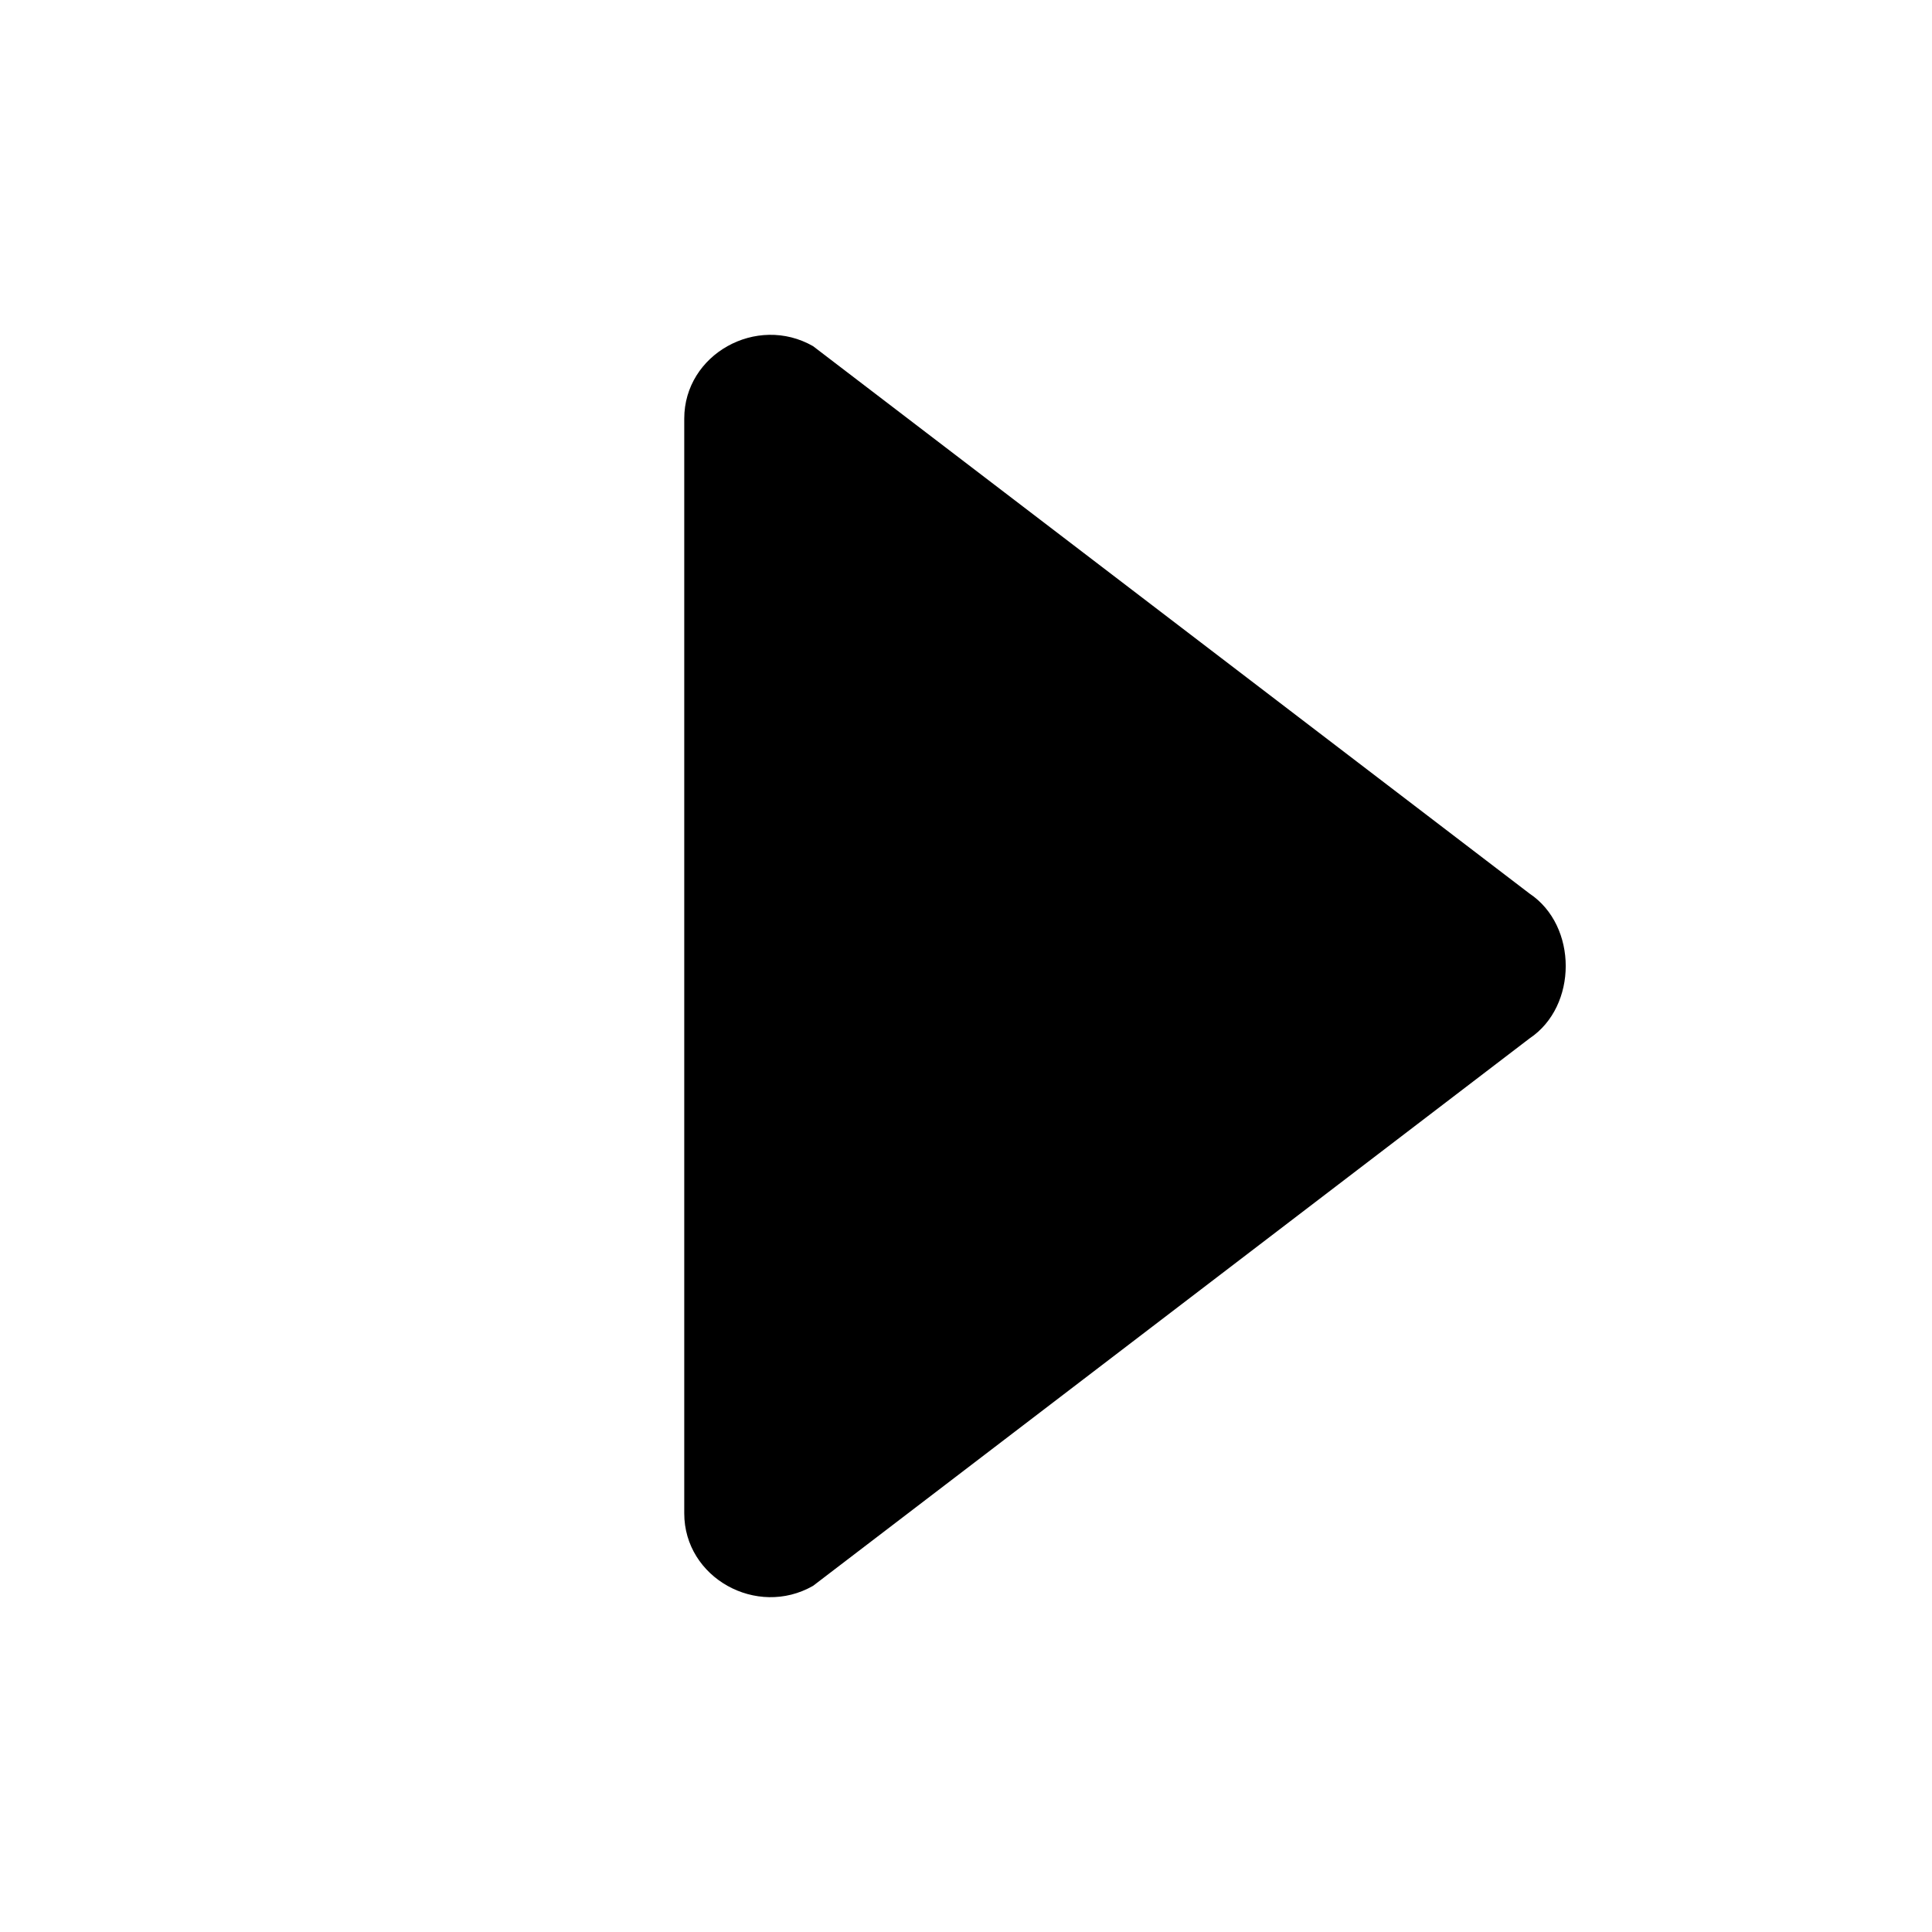
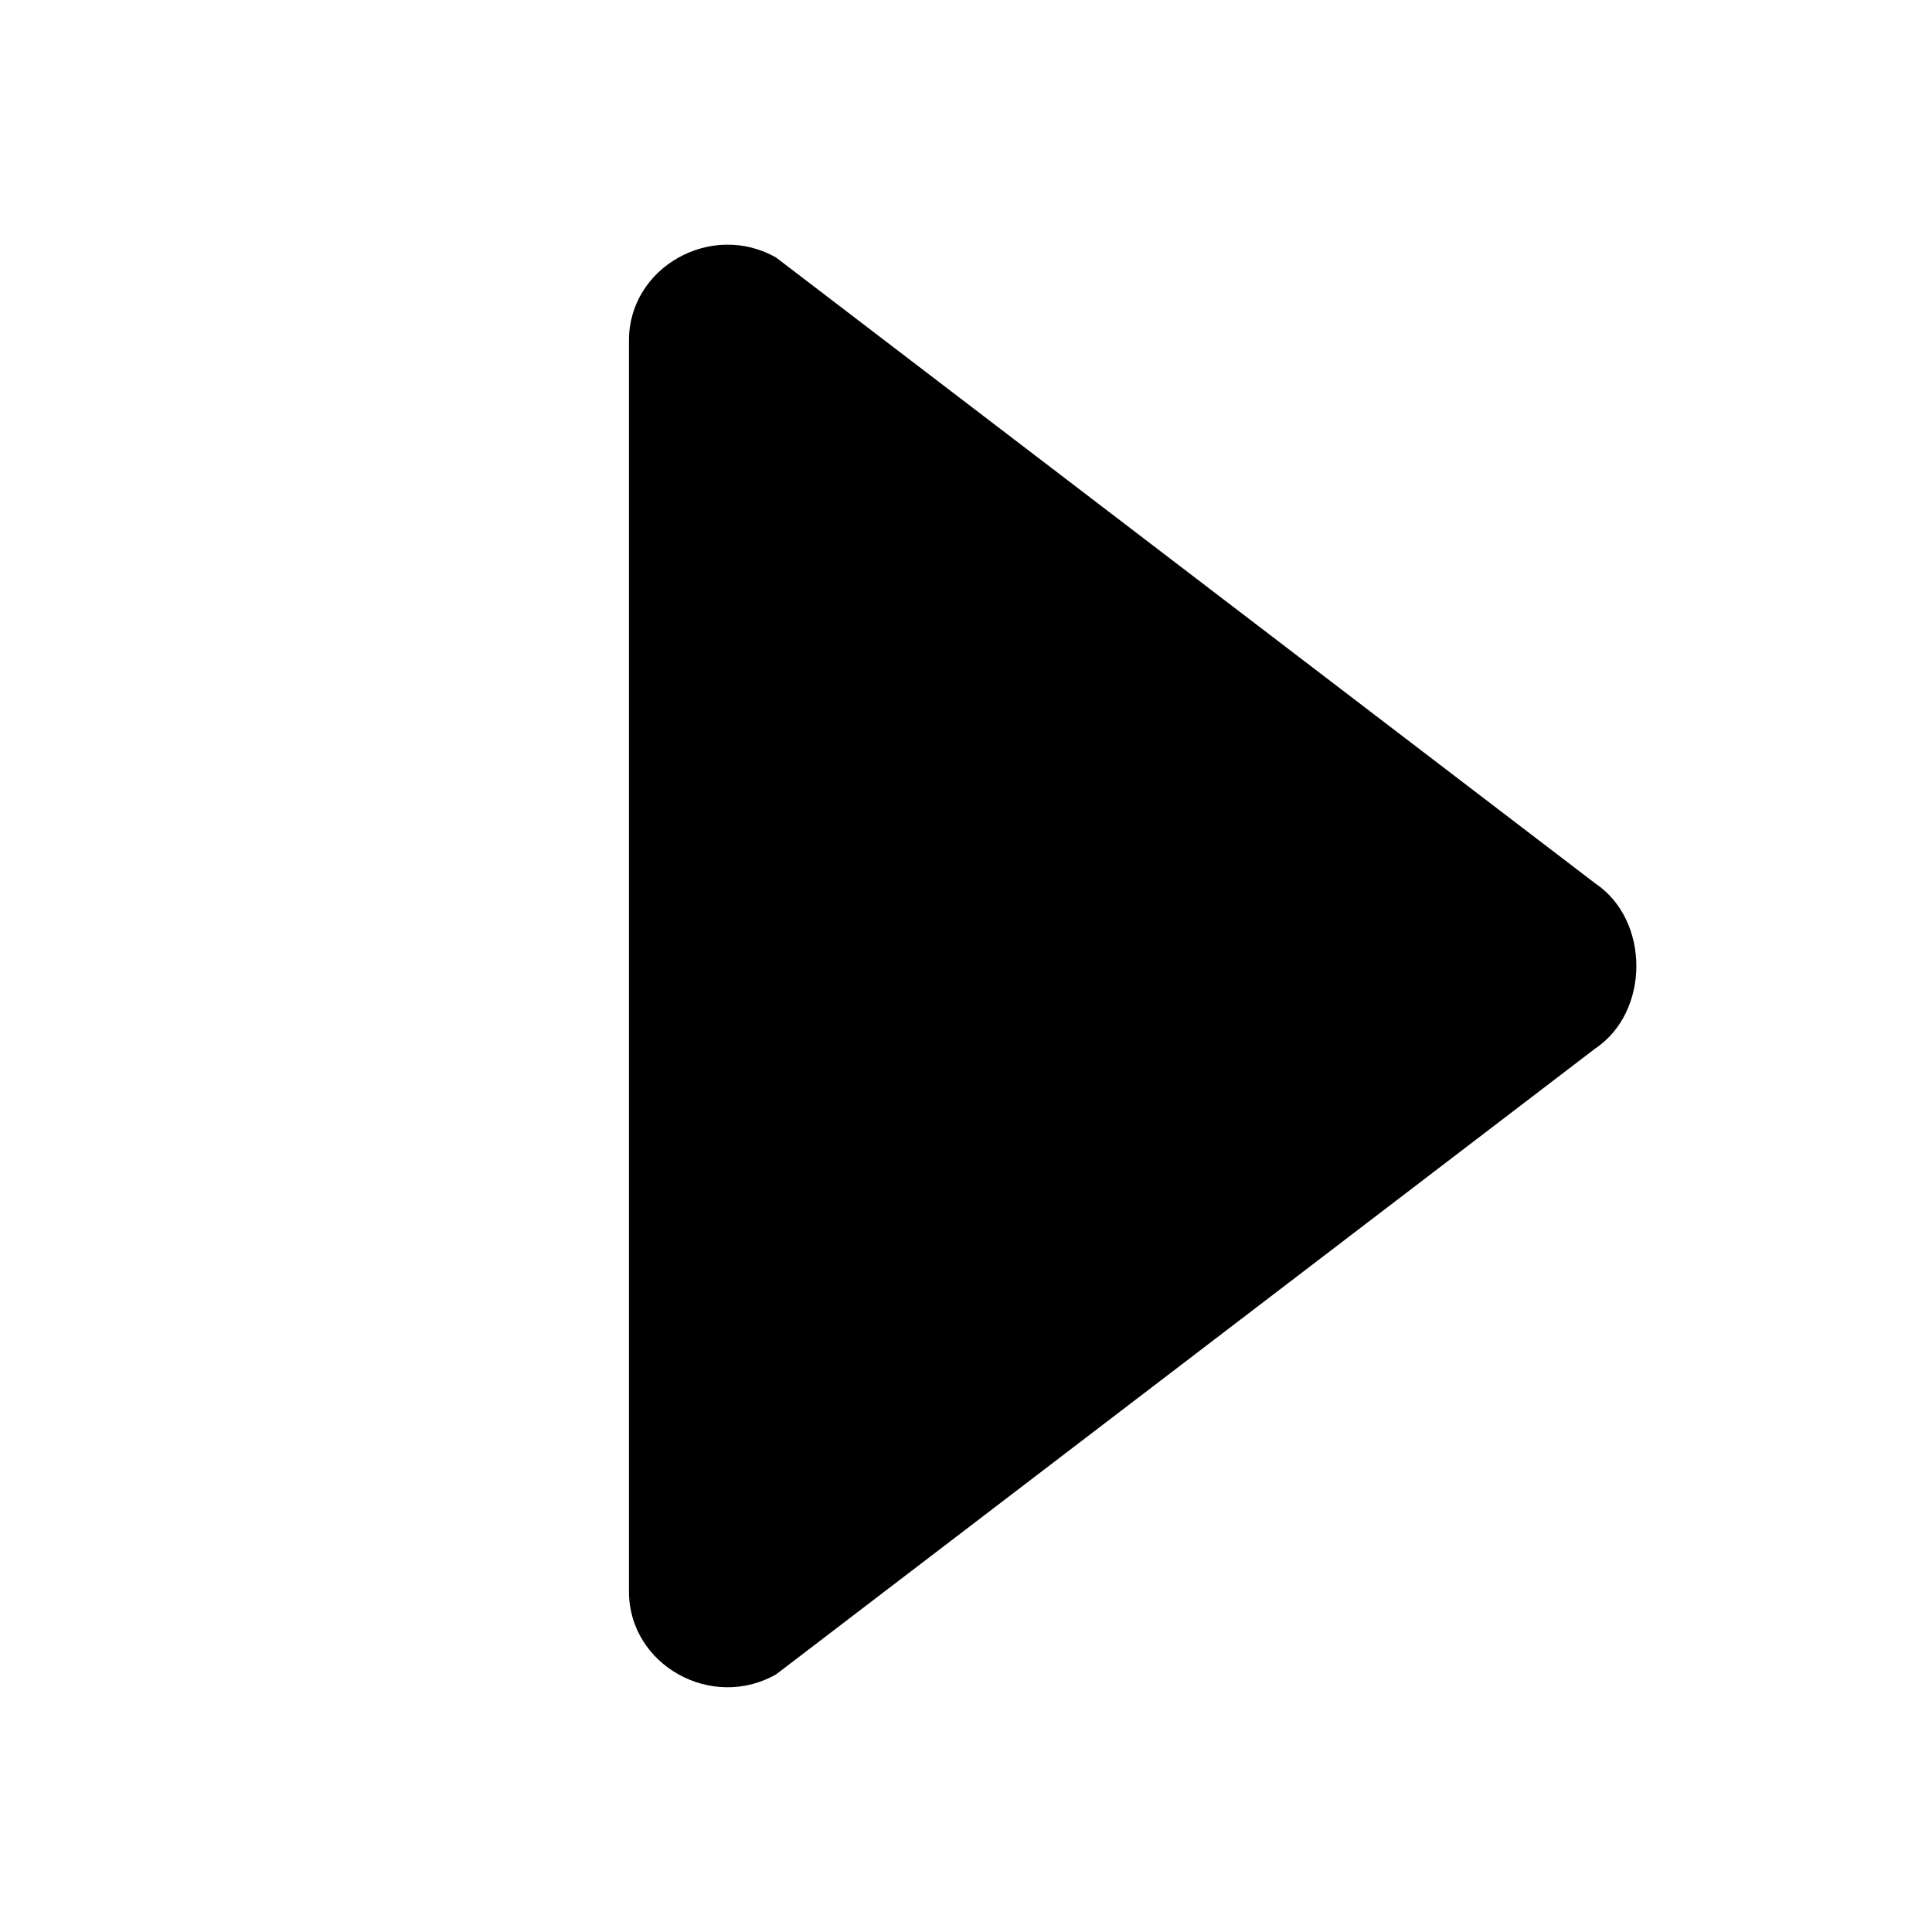
- <svg xmlns="http://www.w3.org/2000/svg" fill="#000000" viewBox="0 0 24 24" version="1.1">
-   <path d="M8.5,5.2c0-0.8,0.9-1.3,1.6-0.9l8.9,6.8c0.6,0.4,0.6,1.4,0,1.8l-8.9,6.8c-0.7,0.4-1.6-0.1-1.6-0.9V5.2z" />
+ <svg xmlns="http://www.w3.org/2000/svg" width="24px" height="24px" viewBox="0 0 24 24" fill="#000000">
+   <path d="M7.813 4.229c0-0.914 1.029-1.486 1.829-1.029l10.171 7.771c0.686 0.457 0.686 1.6 0 2.057l-10.171 7.771c-0.8 0.457-1.829-0.114-1.829-1.029V4.229z" />
</svg>
